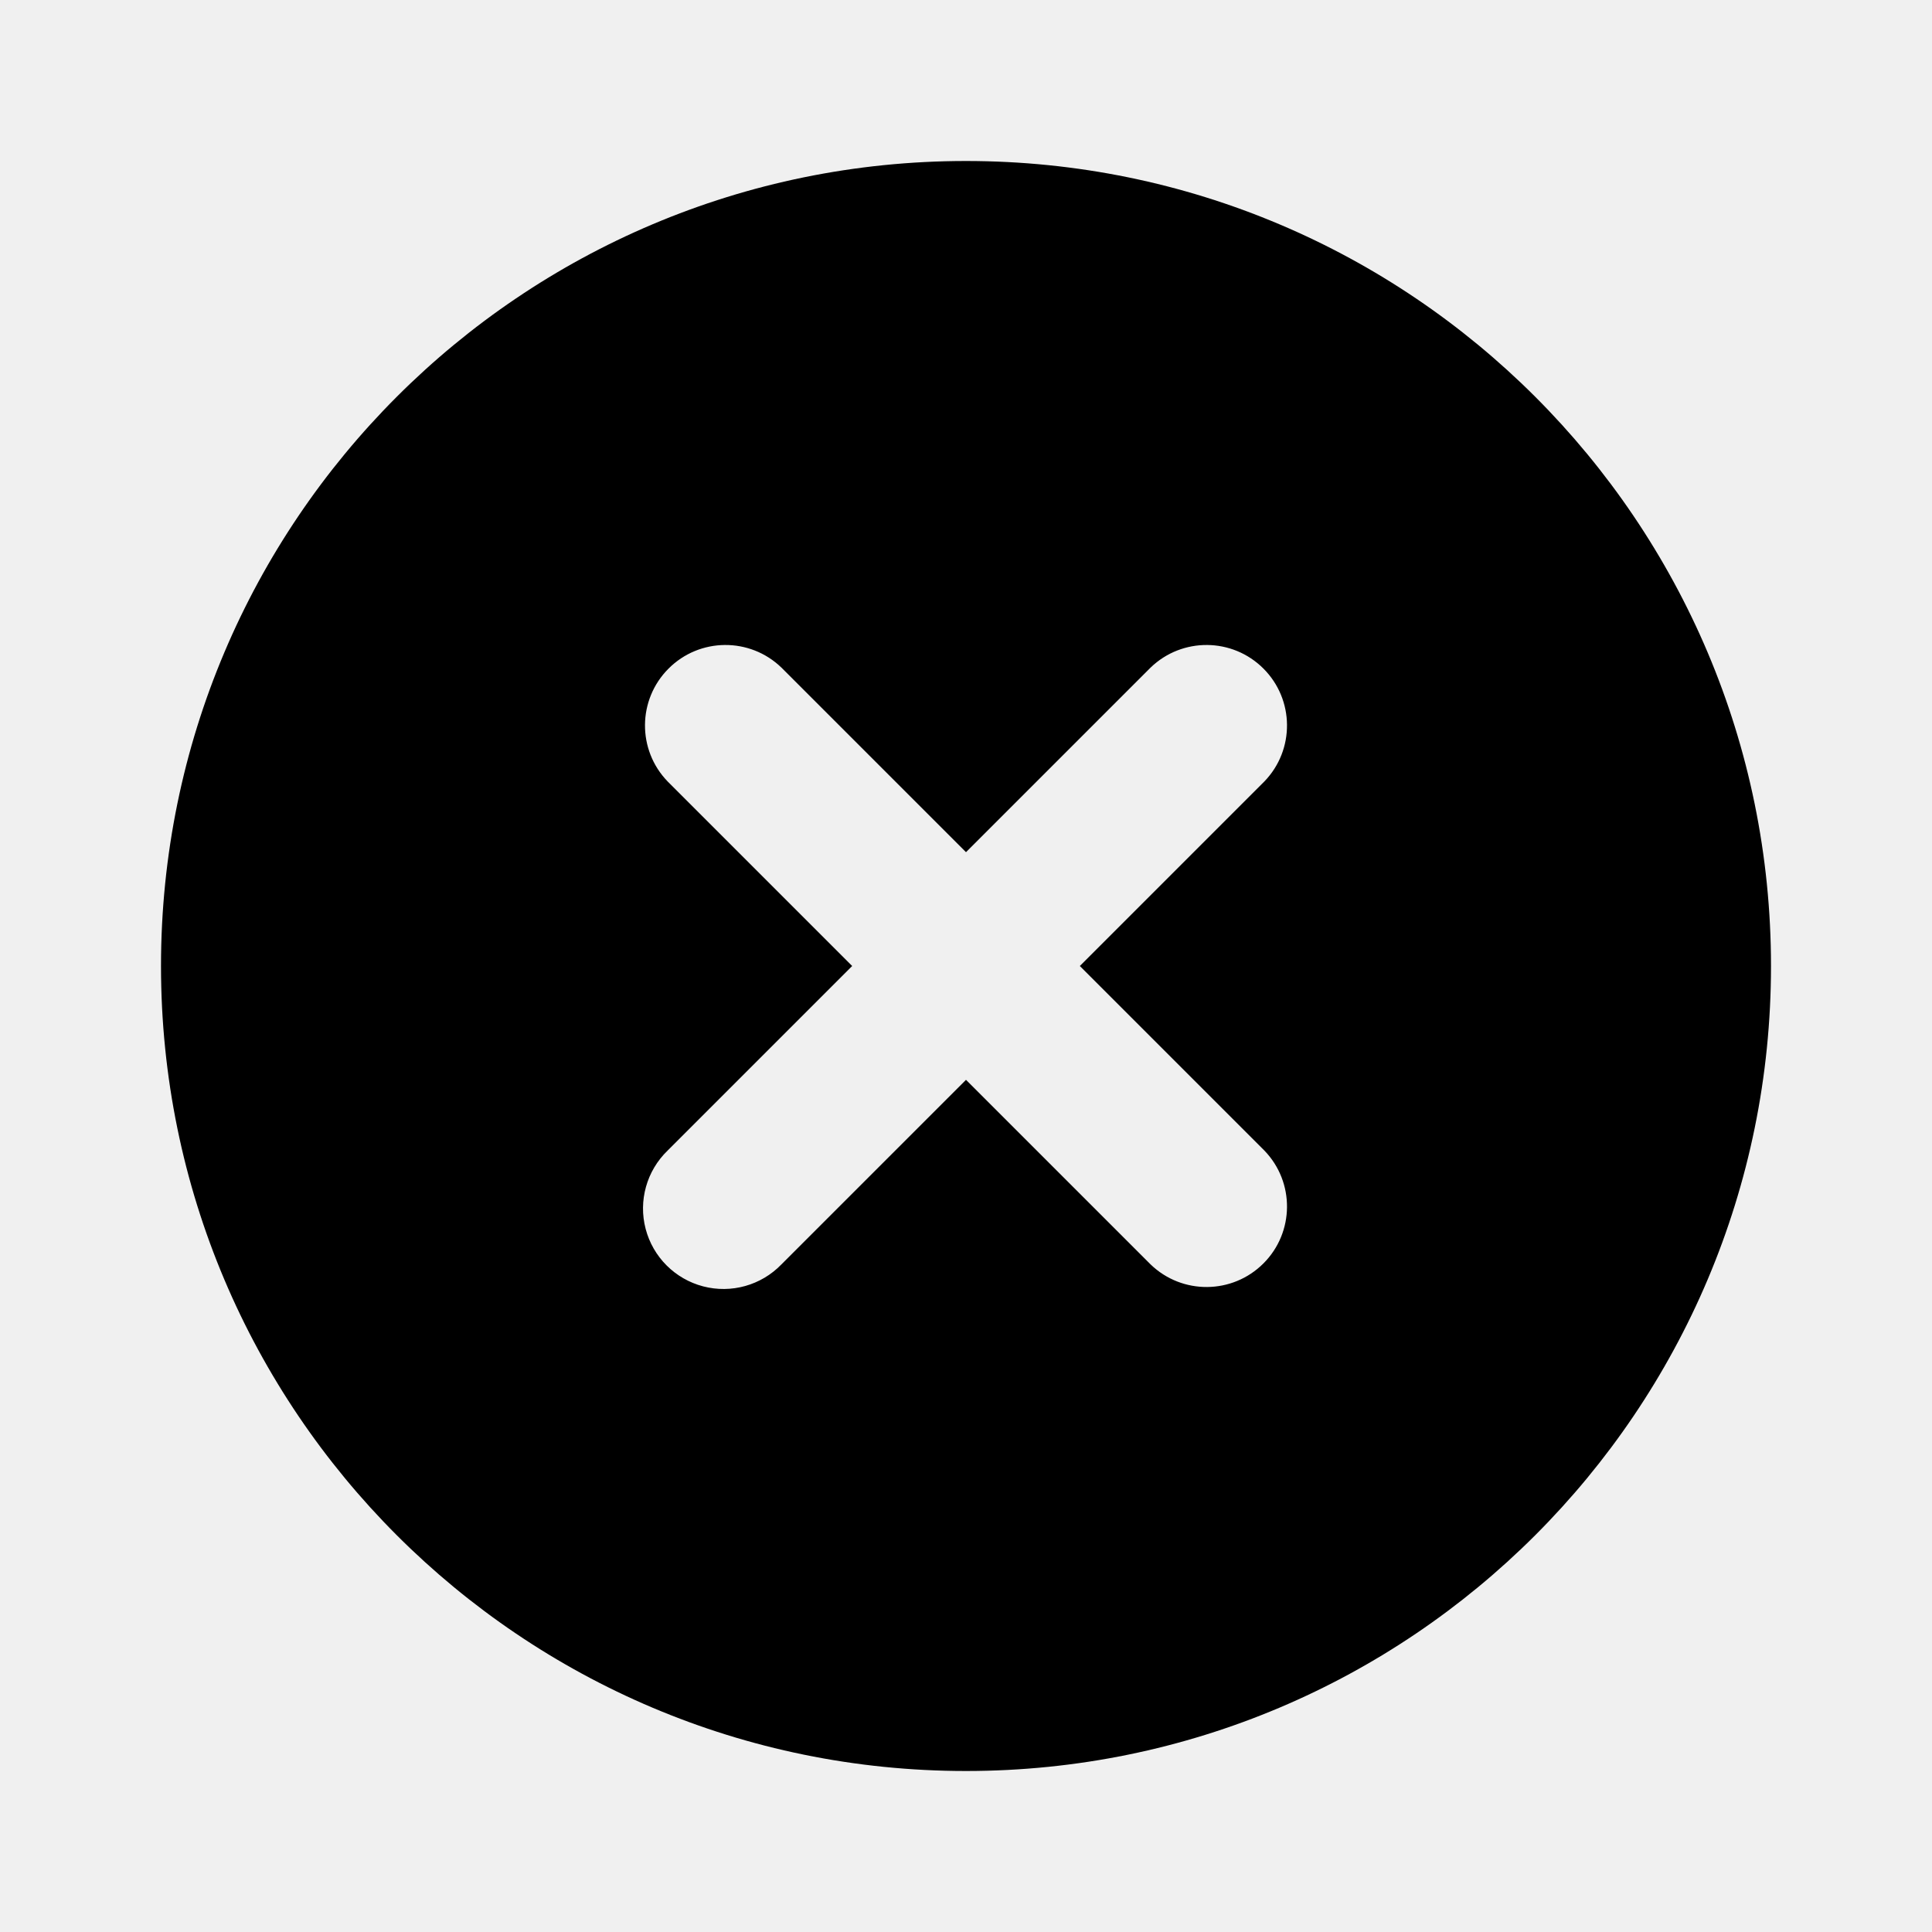
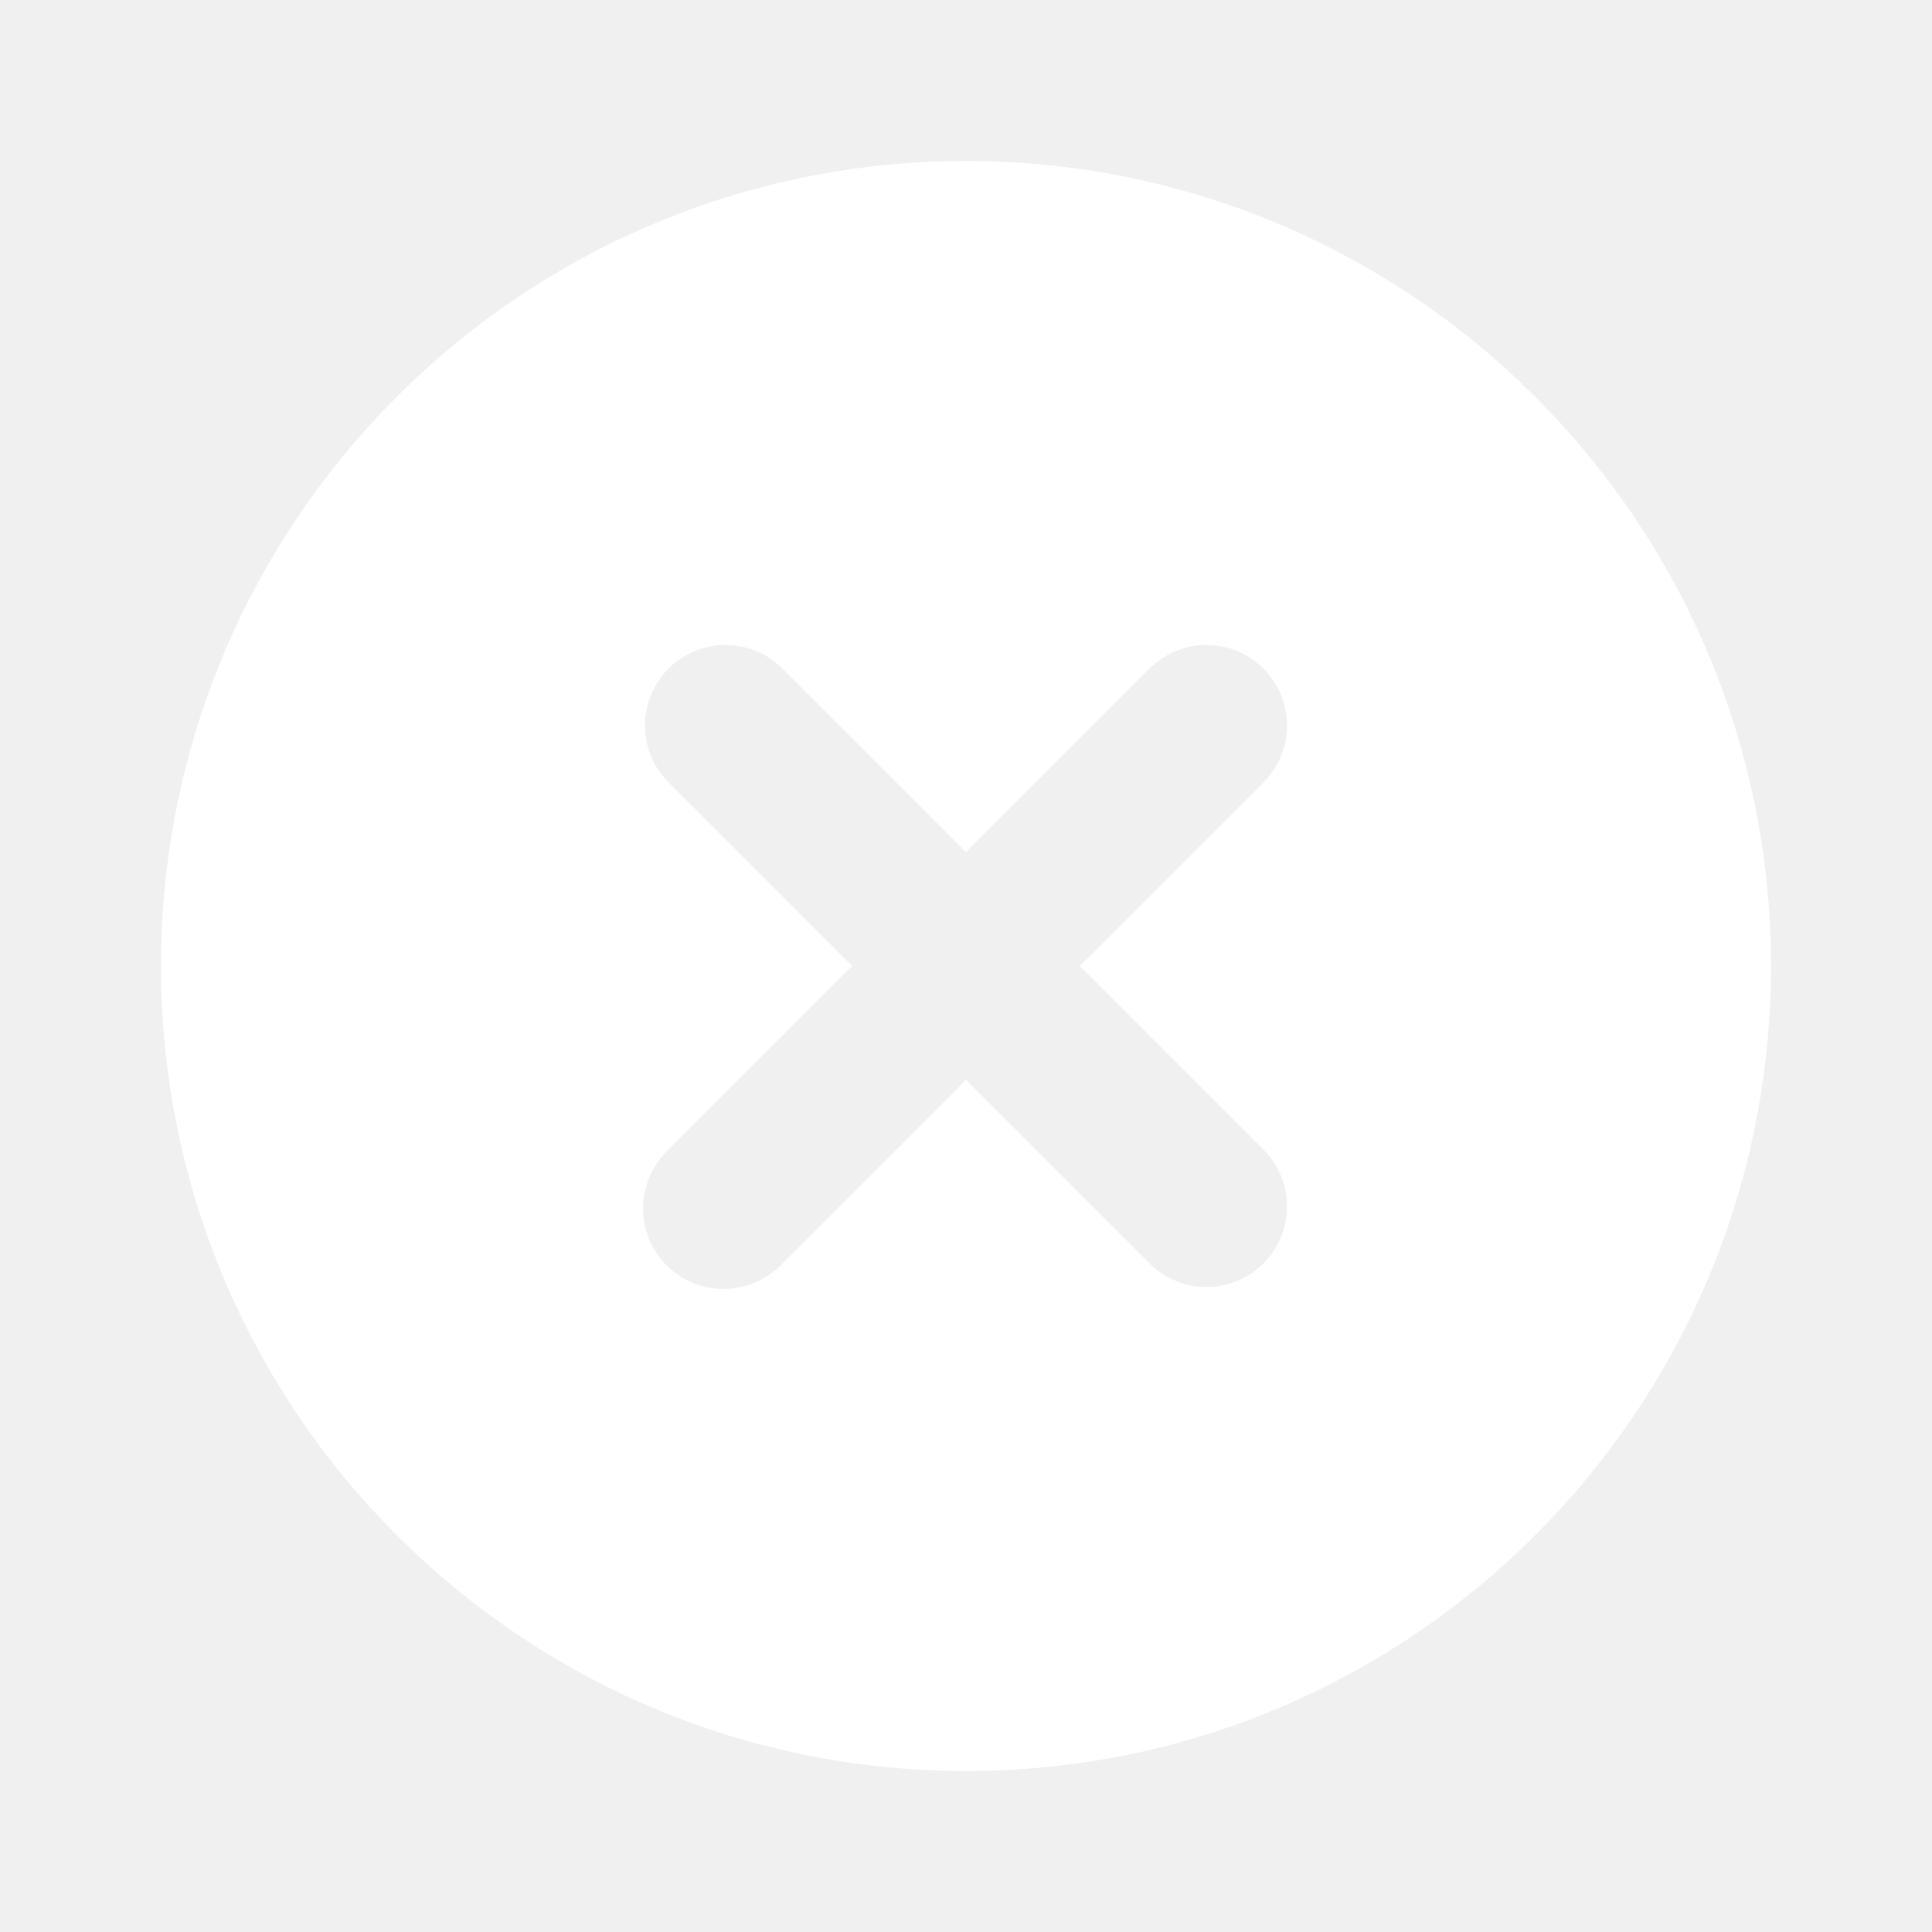
<svg xmlns="http://www.w3.org/2000/svg" viewBox="0 0 24 24">
-   <path fill-rule="evenodd" d="M2 12C2 6.477 6.477 2 12 2s10 4.477 10 10-4.477 10-10 10S2 17.523 2 12Zm7.707-3.707a1 1 0 0 0-1.414 1.414L10.586 12l-2.293 2.293a1 1 0 1 0 1.414 1.414L12 13.414l2.293 2.293a1 1 0 0 0 1.414-1.414L13.414 12l2.293-2.293a1 1 0 0 0-1.414-1.414L12 10.586 9.707 8.293Z" clip-rule="evenodd" />
+   <path fill-rule="evenodd" d="M2 12C2 6.477 6.477 2 12 2s10 4.477 10 10-4.477 10-10 10S2 17.523 2 12Zm7.707-3.707a1 1 0 0 0-1.414 1.414L10.586 12l-2.293 2.293a1 1 0 1 0 1.414 1.414L12 13.414l2.293 2.293a1 1 0 0 0 1.414-1.414L13.414 12l2.293-2.293a1 1 0 0 0-1.414-1.414L12 10.586 9.707 8.293Z" clip-rule="evenodd" fill="#ffffff" />
</svg>
